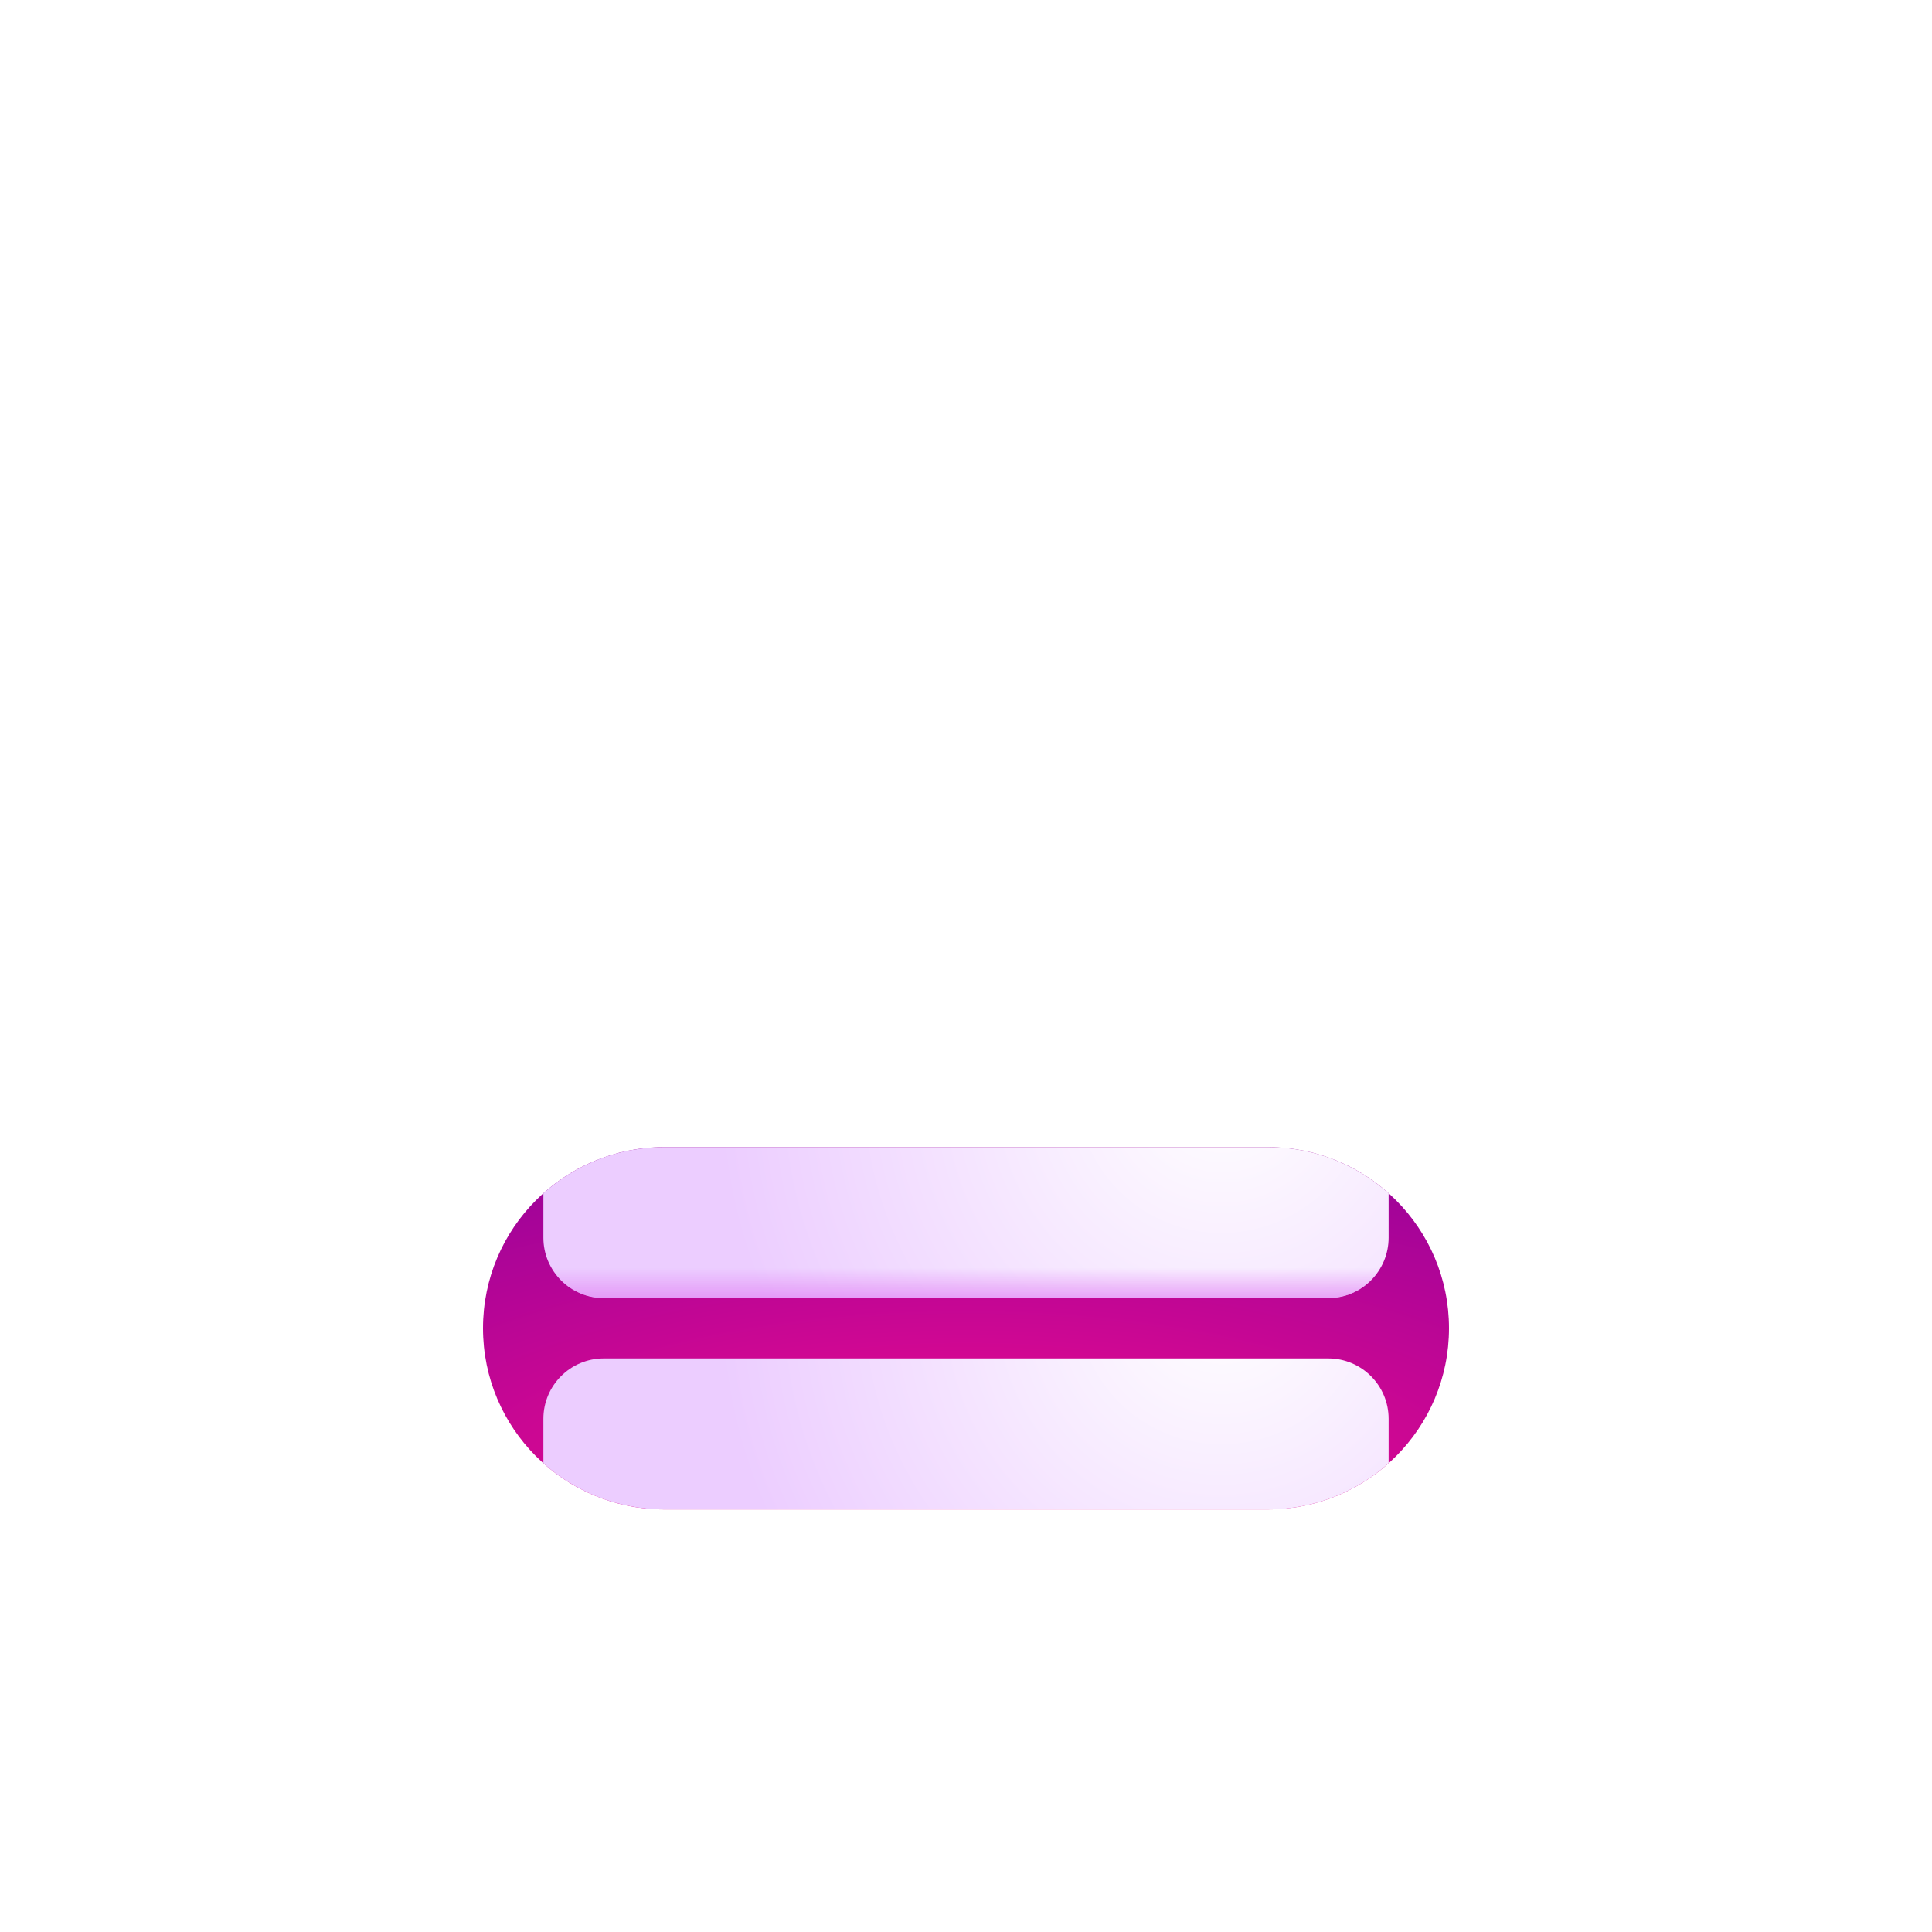
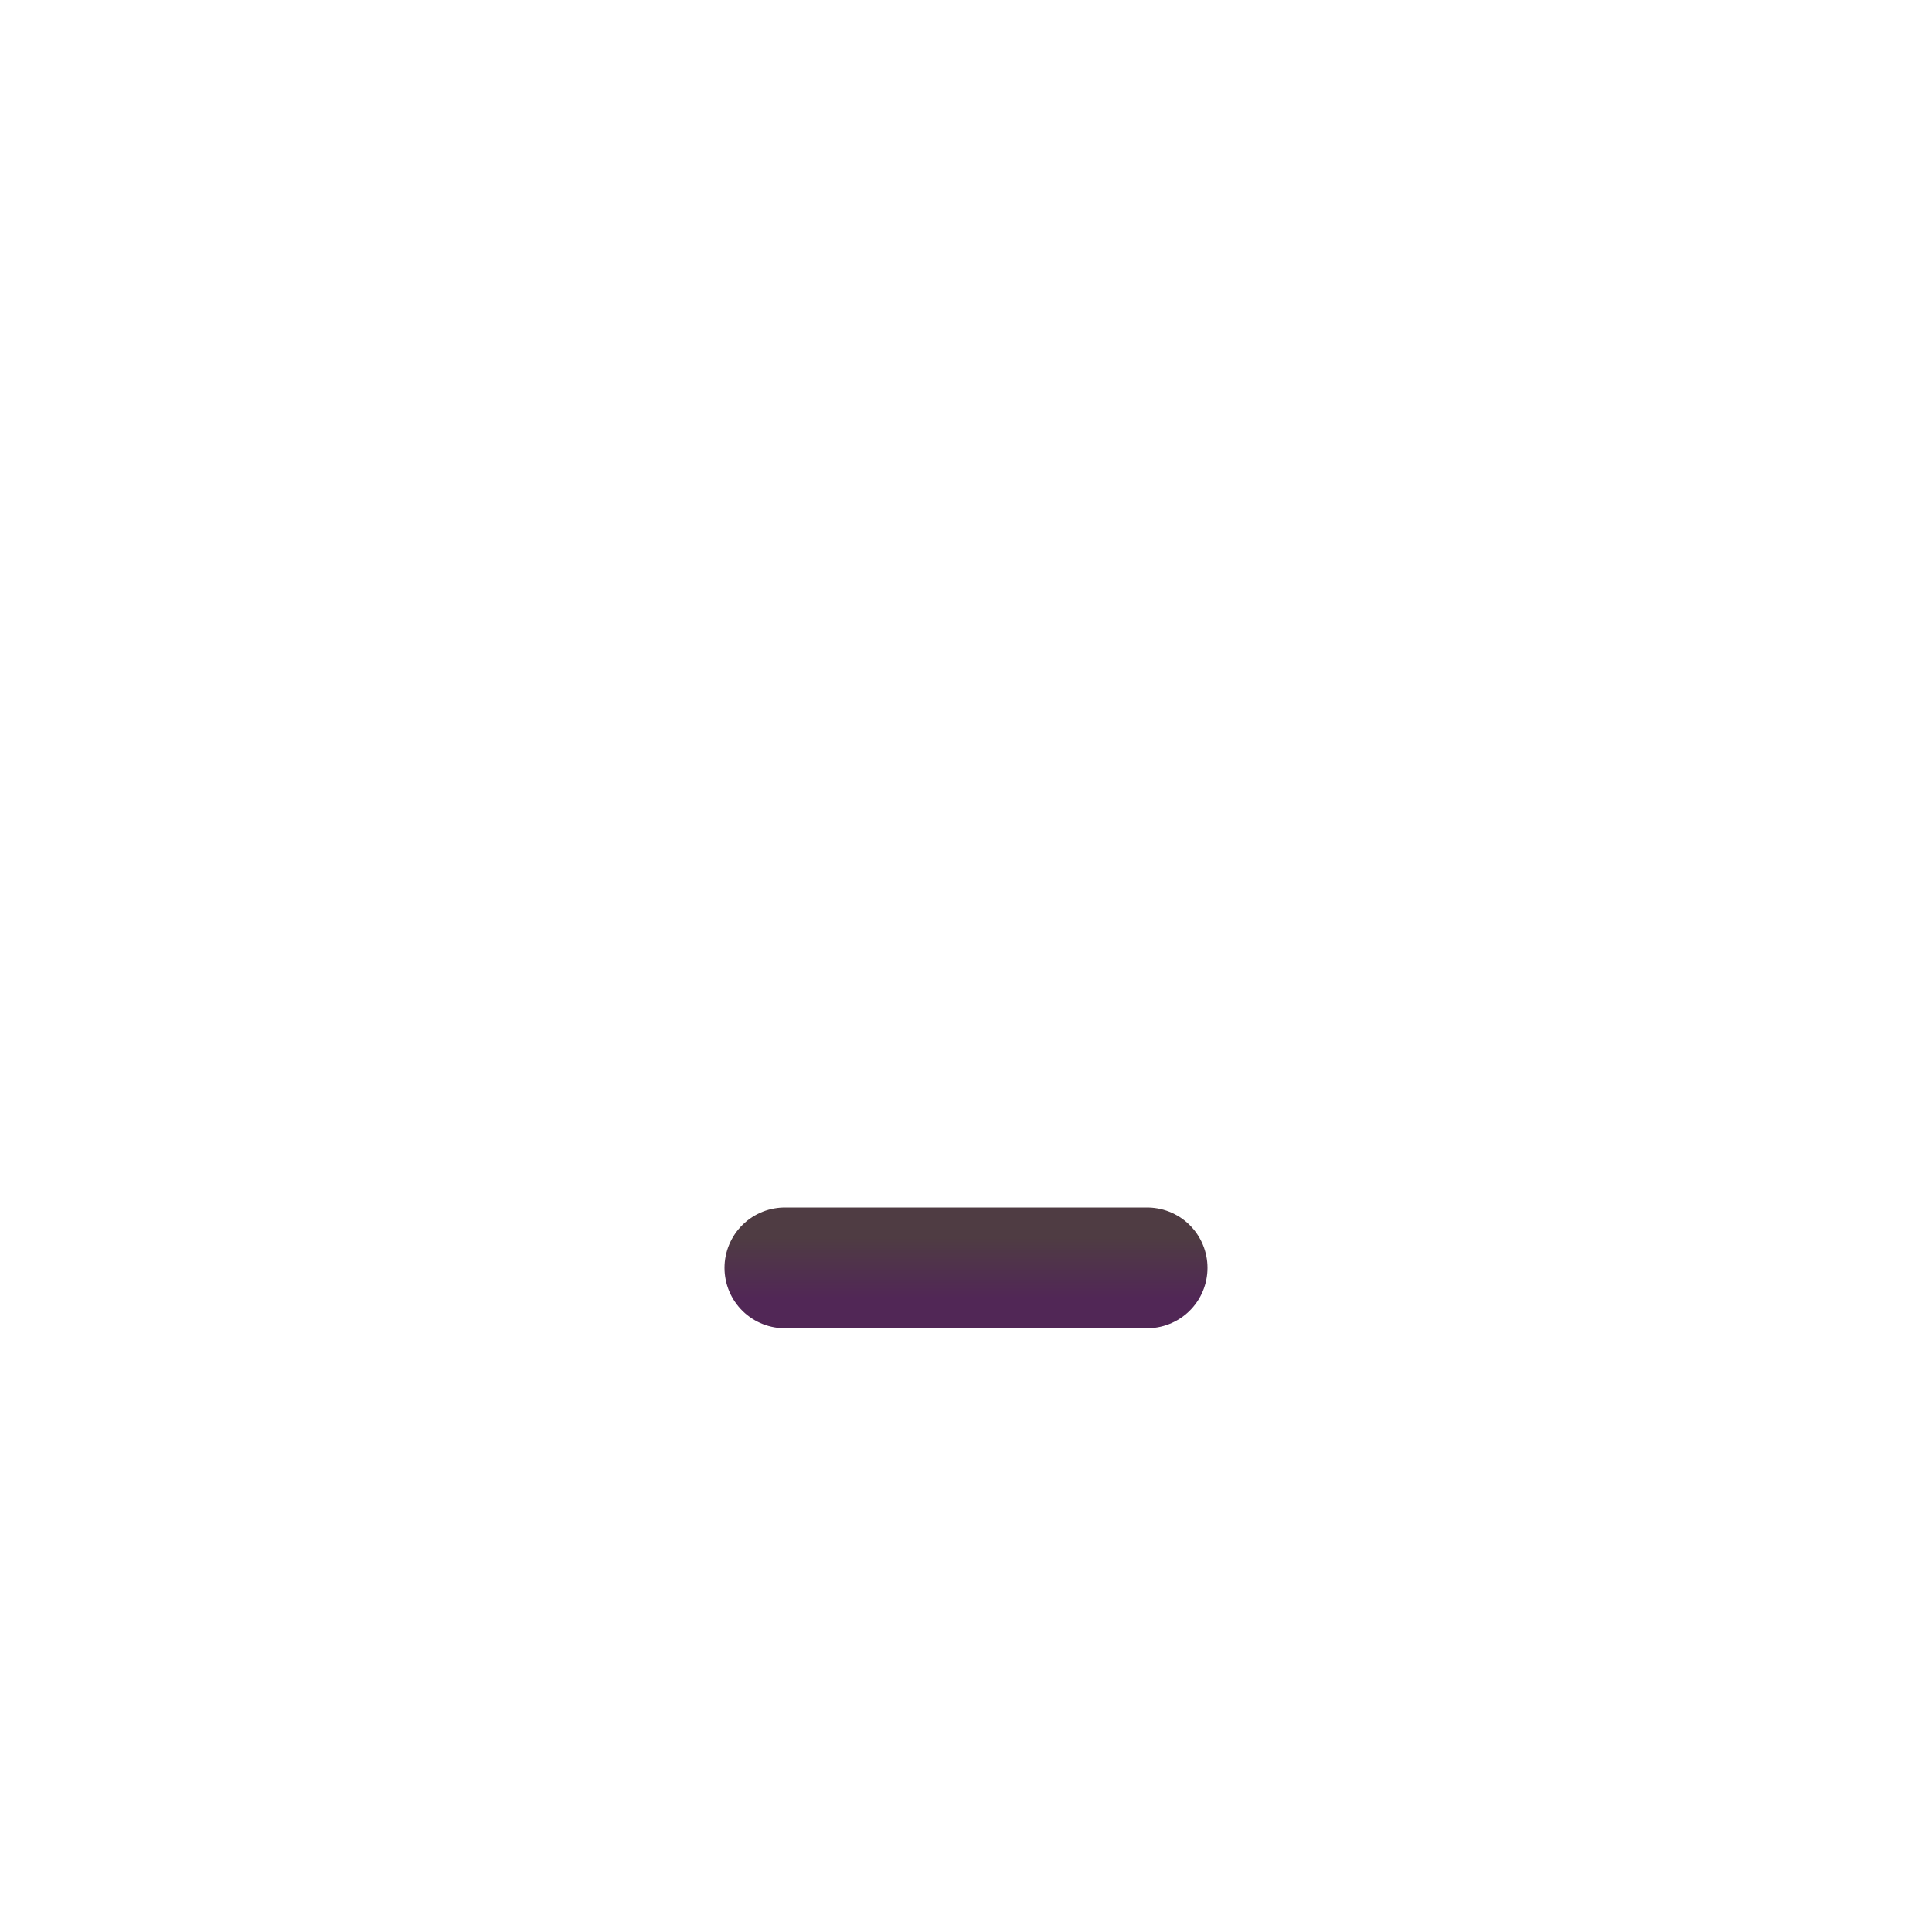
<svg xmlns="http://www.w3.org/2000/svg" width="32" height="32" viewBox="0 0 32 32" fill="none">
-   <rect x="8" y="19" width="16" height="6" rx="3" fill="url(#paint0_radial_943_525)" />
-   <path fill-rule="evenodd" clip-rule="evenodd" d="M23 19.764V20.5C23 21.052 22.552 21.5 22 21.5H10C9.448 21.5 9 21.052 9 20.5V19.764C9.531 19.289 10.232 19 11 19H21C21.768 19 22.469 19.289 23 19.764Z" fill="url(#paint1_radial_943_525)" />
-   <path fill-rule="evenodd" clip-rule="evenodd" d="M23 19.764V20.5C23 21.052 22.552 21.5 22 21.5H10C9.448 21.5 9 21.052 9 20.5V19.764C9.531 19.289 10.232 19 11 19H21C21.768 19 22.469 19.289 23 19.764Z" fill="url(#paint2_linear_943_525)" />
-   <path fill-rule="evenodd" clip-rule="evenodd" d="M23 24.236C22.469 24.711 21.768 25 21 25H11C10.232 25 9.531 24.711 9 24.236V23.5C9 22.948 9.448 22.5 10 22.5H22C22.552 22.5 23 22.948 23 23.5V24.236Z" fill="url(#paint3_radial_943_525)" />
+   <path d="M13 21H19" stroke="url(#paint0_linear_190_332)" stroke-width="2" stroke-linecap="round" />
  <defs>
-     <radialGradient id="paint0_radial_943_525" cx="0" cy="0" r="1" gradientUnits="userSpaceOnUse" gradientTransform="translate(16 25) rotate(-90) scale(7.5 20)">
-       <stop stop-color="#F70A8D" />
-       <stop offset="1" stop-color="#89029C" />
-     </radialGradient>
-     <radialGradient id="paint1_radial_943_525" cx="0" cy="0" r="1" gradientUnits="userSpaceOnUse" gradientTransform="translate(20.2778 18) rotate(141.546) scale(8.44211 8.28716)">
-       <stop stop-color="white" />
-       <stop offset="1" stop-color="#ECCDFF" />
-     </radialGradient>
-     <linearGradient id="paint2_linear_943_525" x1="16" y1="21" x2="16" y2="21.75" gradientUnits="userSpaceOnUse">
-       <stop stop-color="#E181F4" stop-opacity="0" />
-       <stop offset="1" stop-color="#E181F4" />
+     <linearGradient id="paint0_linear_190_332" x1="16" y1="20.5" x2="16" y2="21.5" gradientUnits="userSpaceOnUse">
+       <stop stop-color="#4F3C43" />
+       <stop offset="1" stop-color="#512756" />
    </linearGradient>
-     <radialGradient id="paint3_radial_943_525" cx="0" cy="0" r="1" gradientUnits="userSpaceOnUse" gradientTransform="translate(20.2778 21.5) rotate(141.546) scale(8.44211 8.28716)">
-       <stop stop-color="white" />
-       <stop offset="1" stop-color="#ECCDFF" />
-     </radialGradient>
  </defs>
</svg>
